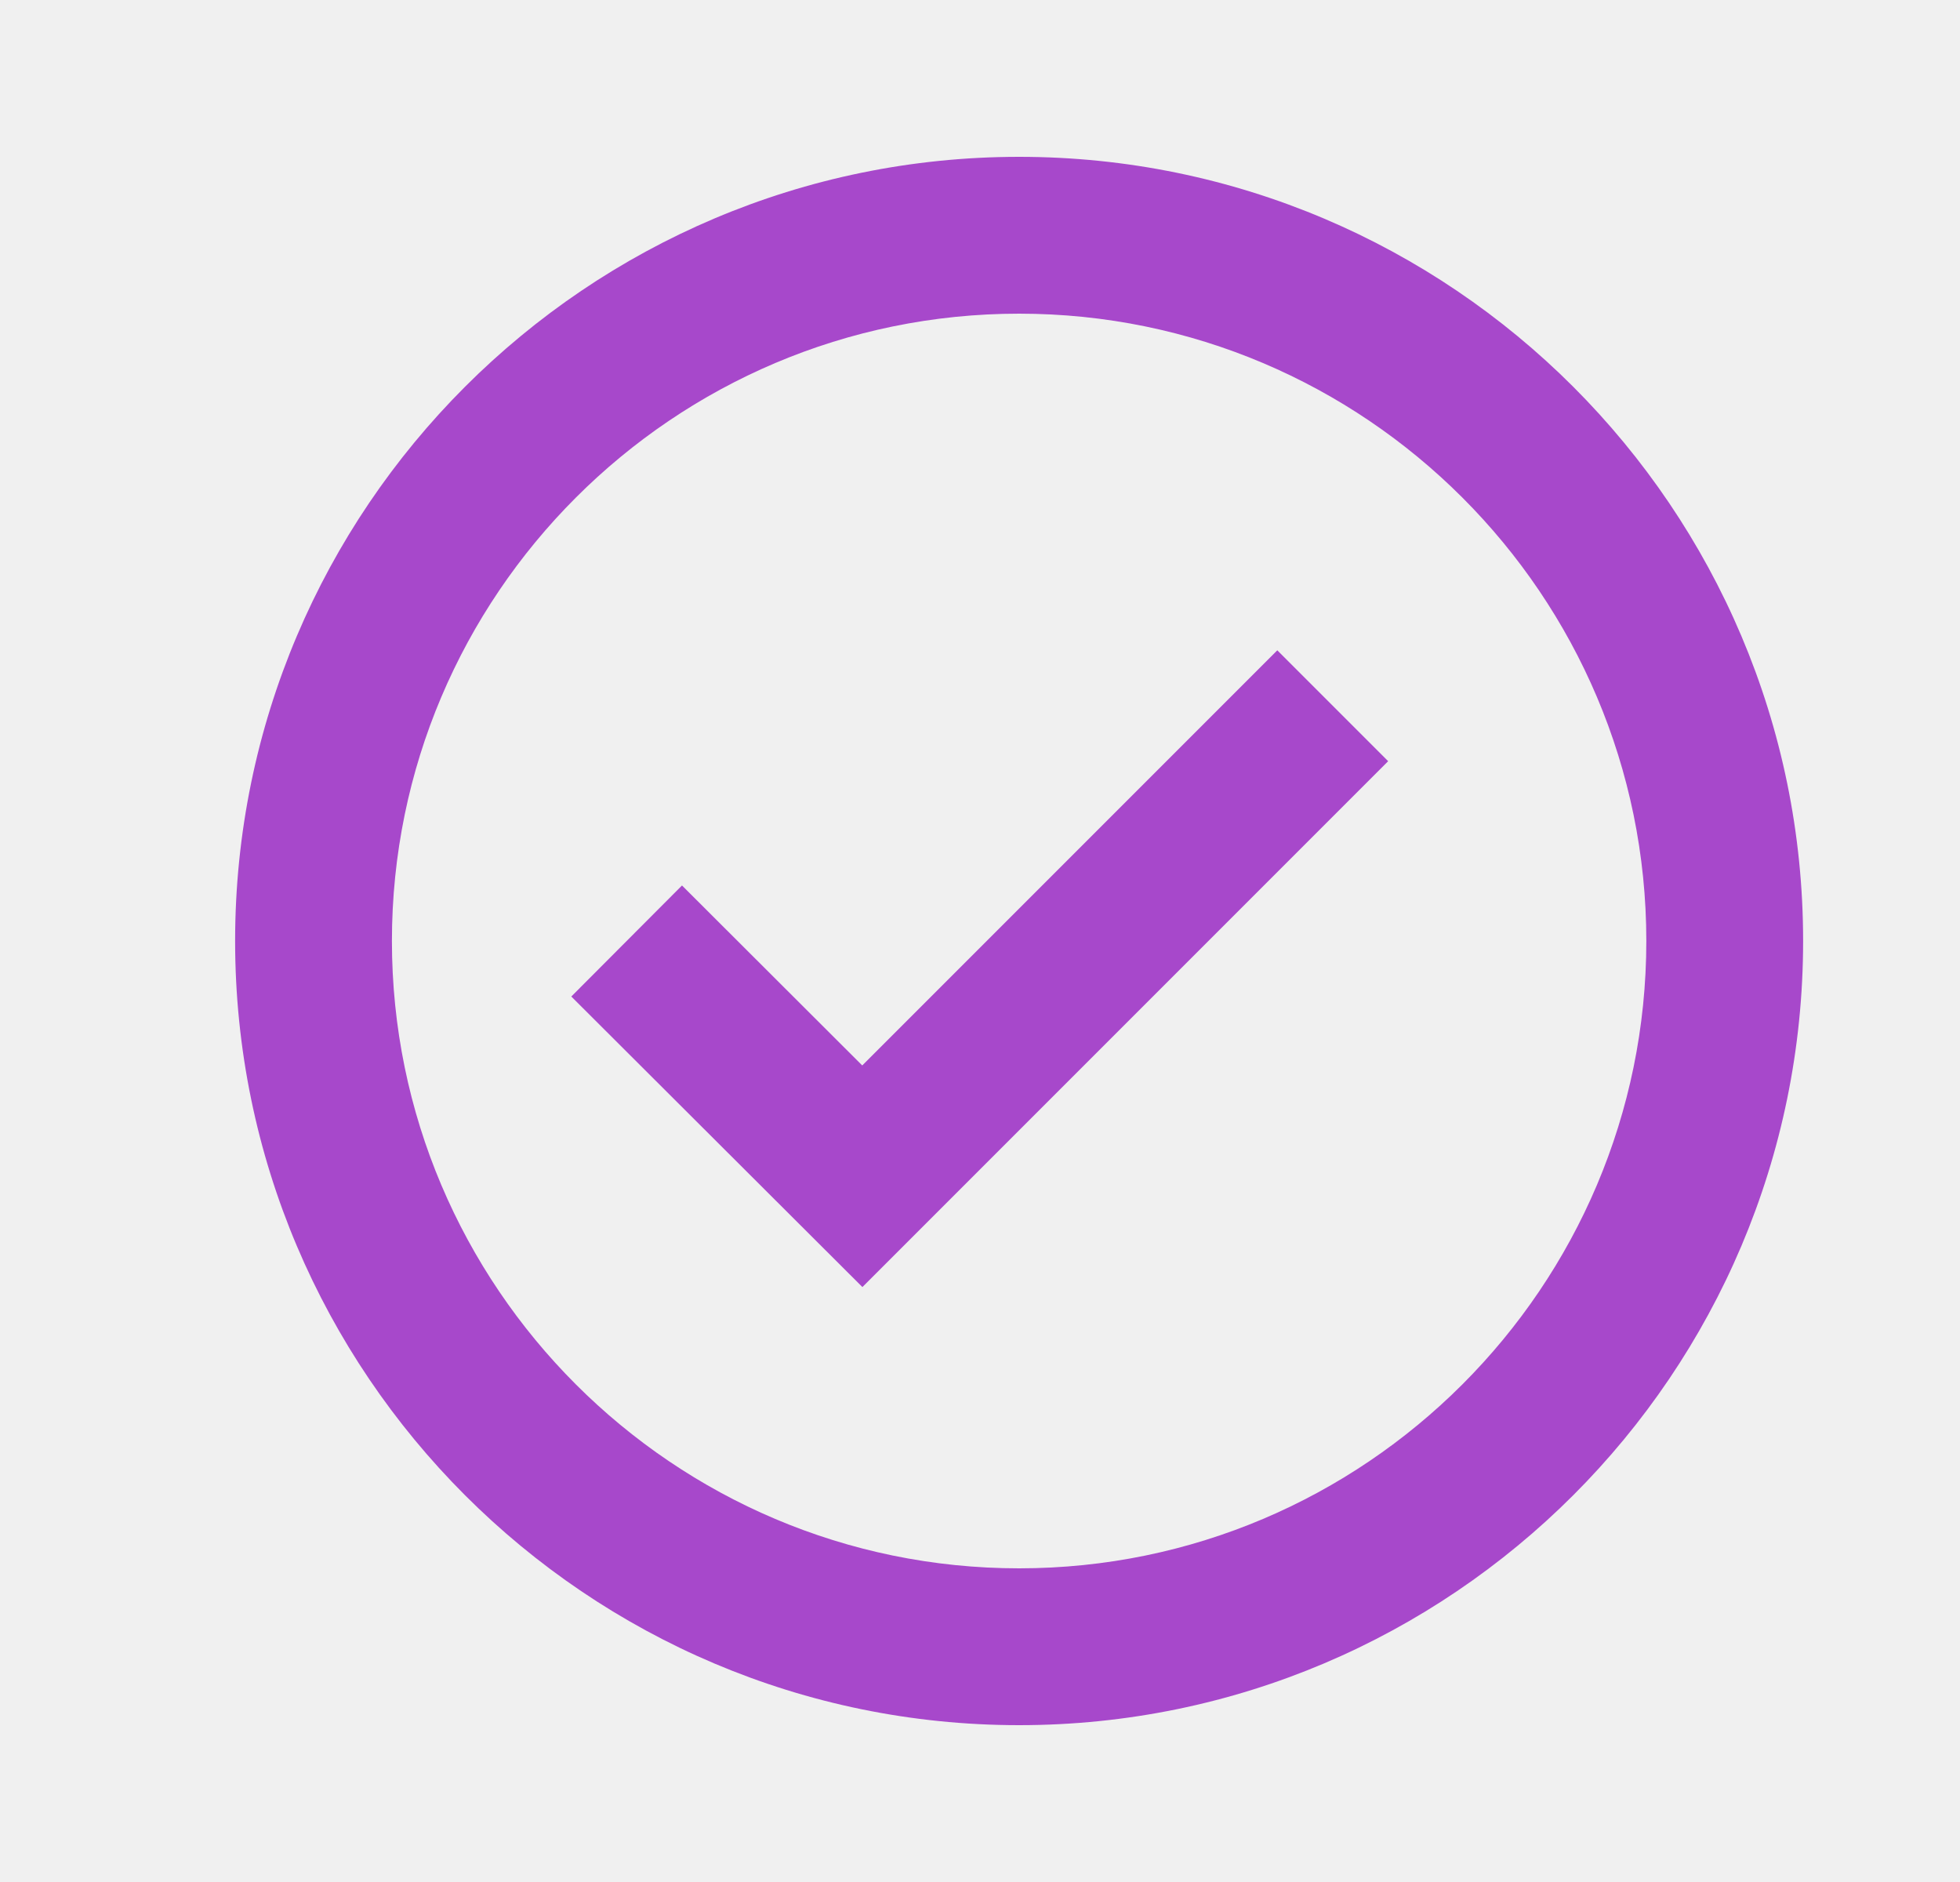
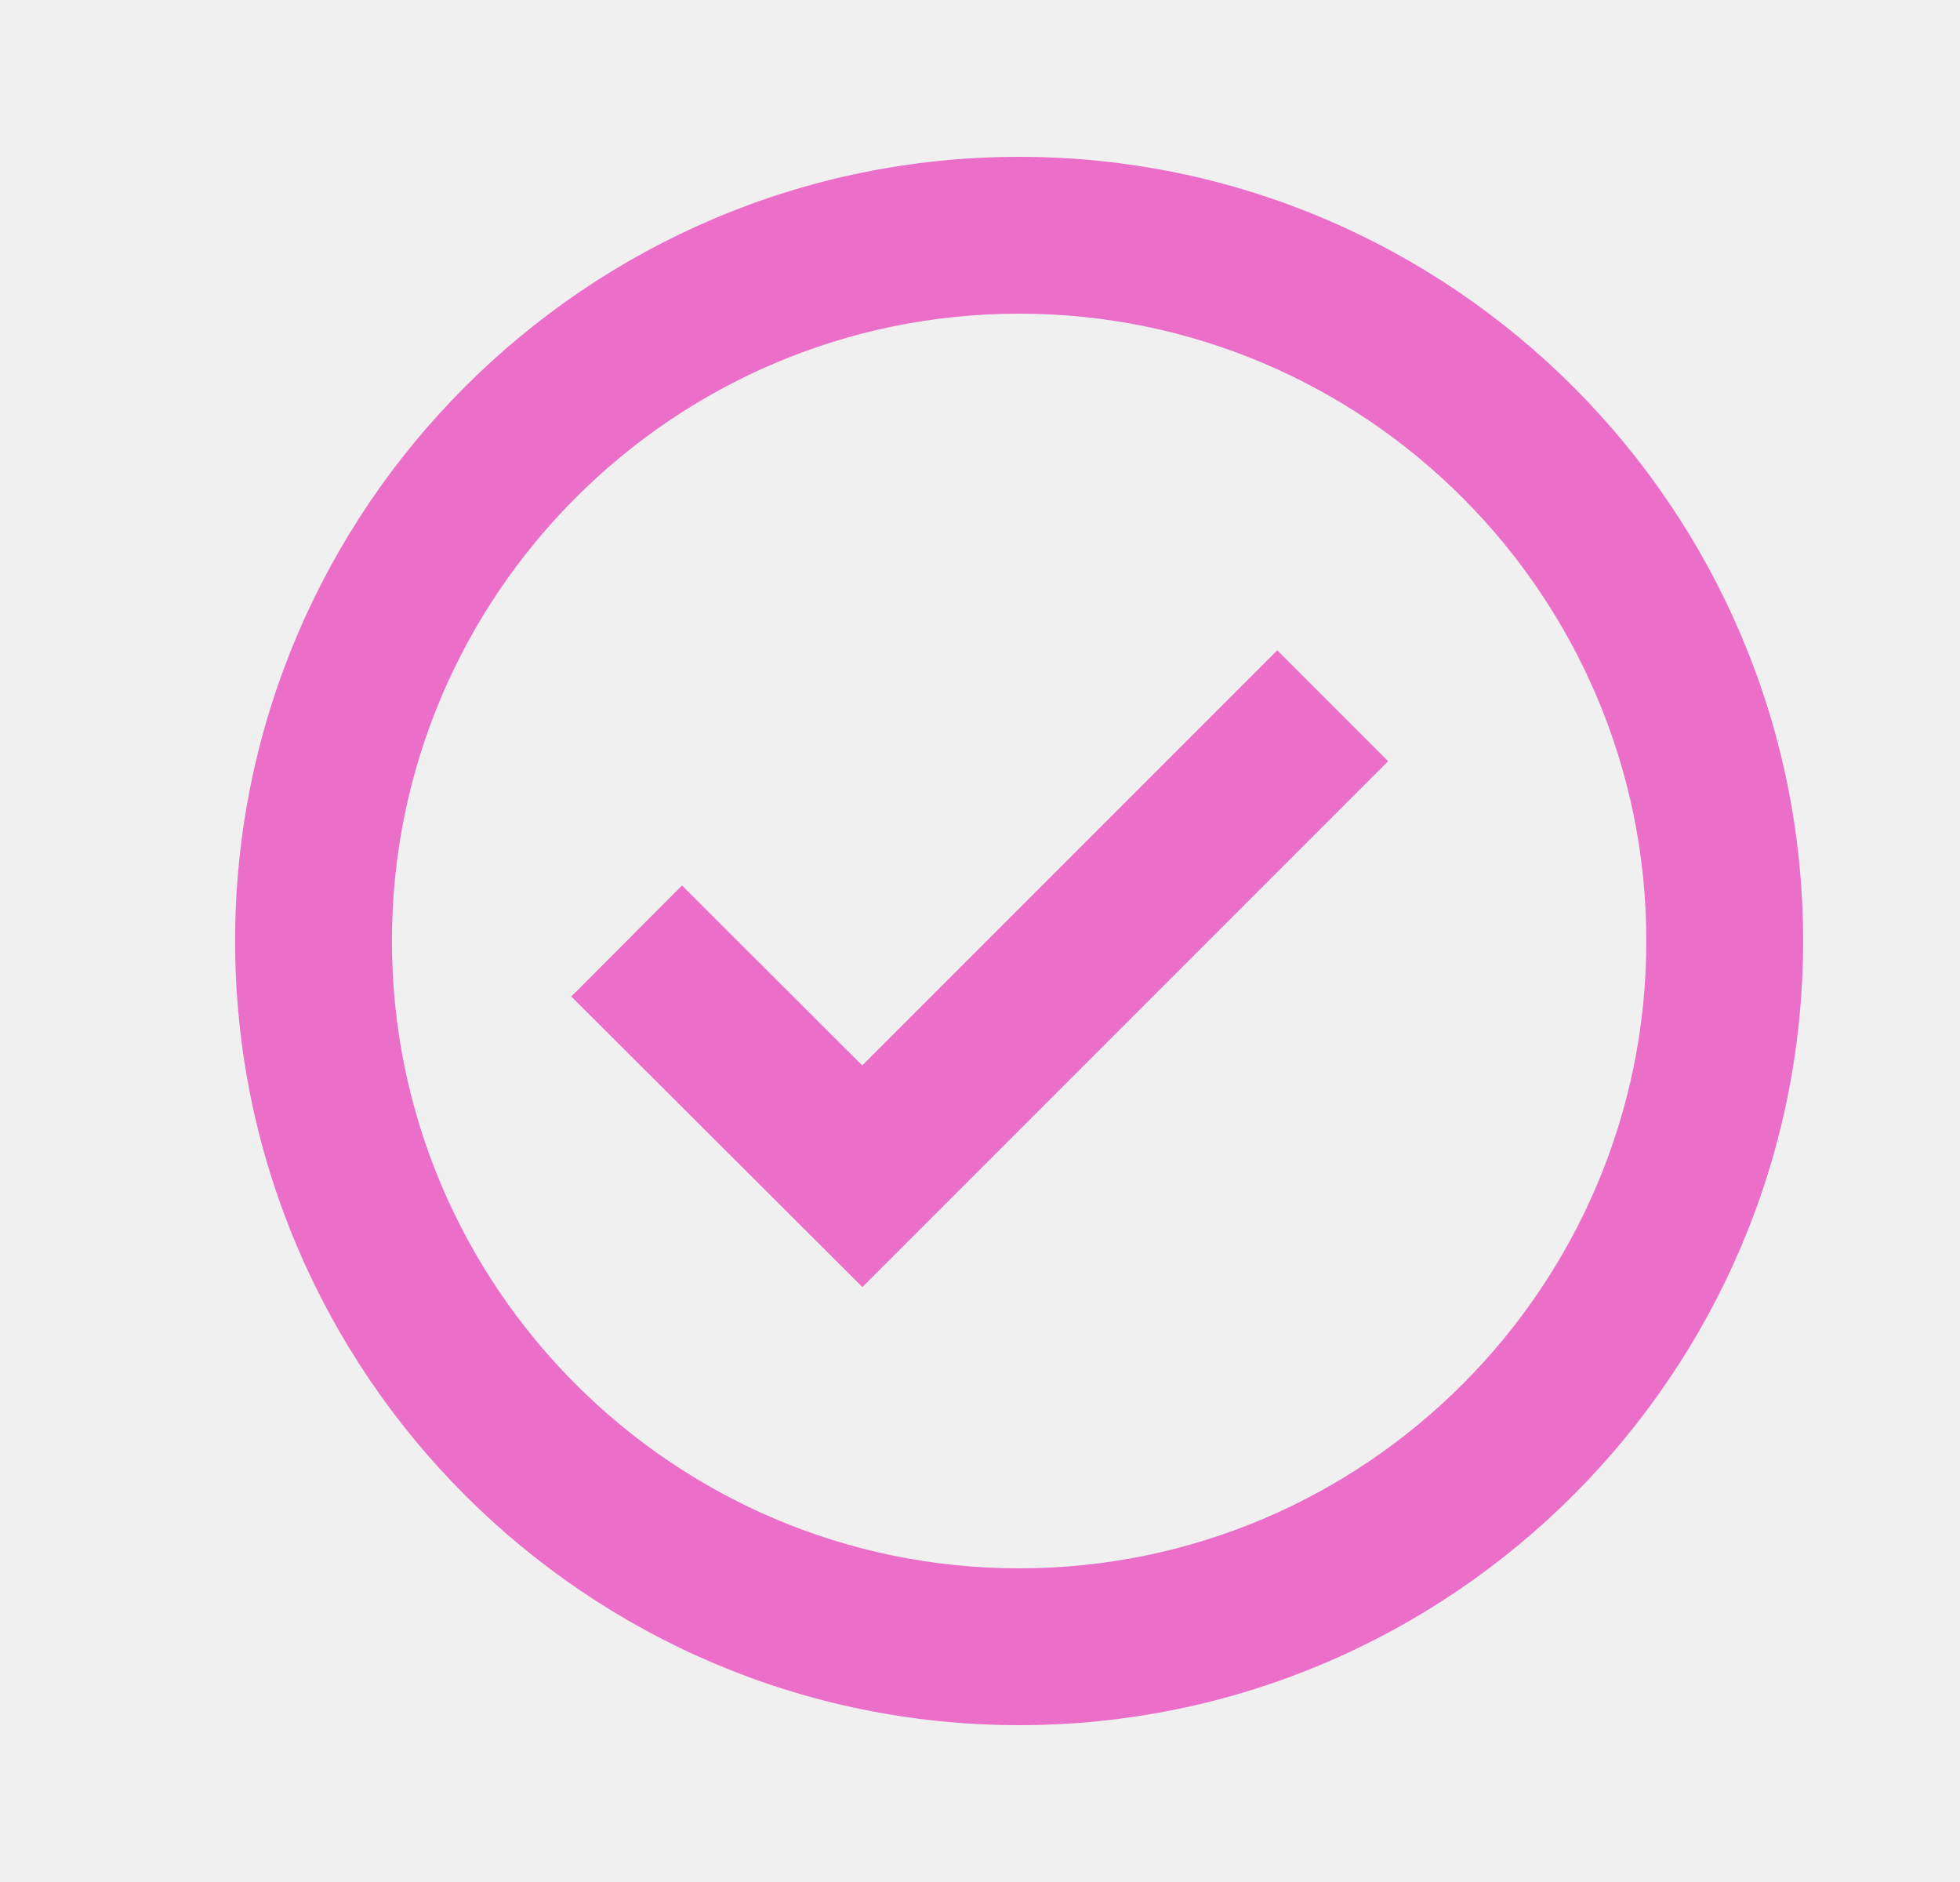
<svg xmlns="http://www.w3.org/2000/svg" width="25" height="24" viewBox="0 0 25 24" fill="none">
  <g clip-path="url(#clip0)">
-     <path d="M12.999 2C7.485 2 2.999 6.486 2.999 12C2.999 17.514 7.485 22 12.999 22C18.513 22 22.999 17.514 22.999 12C22.999 6.486 18.513 2 12.999 2ZM12.999 20C8.588 20 4.999 16.411 4.999 12C4.999 7.589 8.588 4 12.999 4C17.41 4 20.999 7.589 20.999 12C20.999 16.411 17.41 20 12.999 20Z" fill="#A748CB" />
-     <path d="M10.998 13.587L8.699 11.292L7.287 12.708L11 16.413L17.706 9.707L16.292 8.293L10.998 13.587Z" fill="#A748CB" />
+     <path d="M12.999 2C7.485 2 2.999 6.486 2.999 12C2.999 17.514 7.485 22 12.999 22C18.513 22 22.999 17.514 22.999 12C22.999 6.486 18.513 2 12.999 2ZM12.999 20C8.588 20 4.999 16.411 4.999 12C4.999 7.589 8.588 4 12.999 4C17.41 4 20.999 7.589 20.999 12C20.999 16.411 17.41 20 12.999 20Z" fill="#eb6fc8" />
+     <path d="M10.998 13.587L8.699 11.292L7.287 12.708L11 16.413L17.706 9.707L16.292 8.293L10.998 13.587Z" fill="#eb6fc8" />
  </g>
  <defs>
    <clipPath id="clip0">
      <rect width="24" height="24" fill="white" transform="translate(0.998779)" />
    </clipPath>
  </defs>
</svg>
